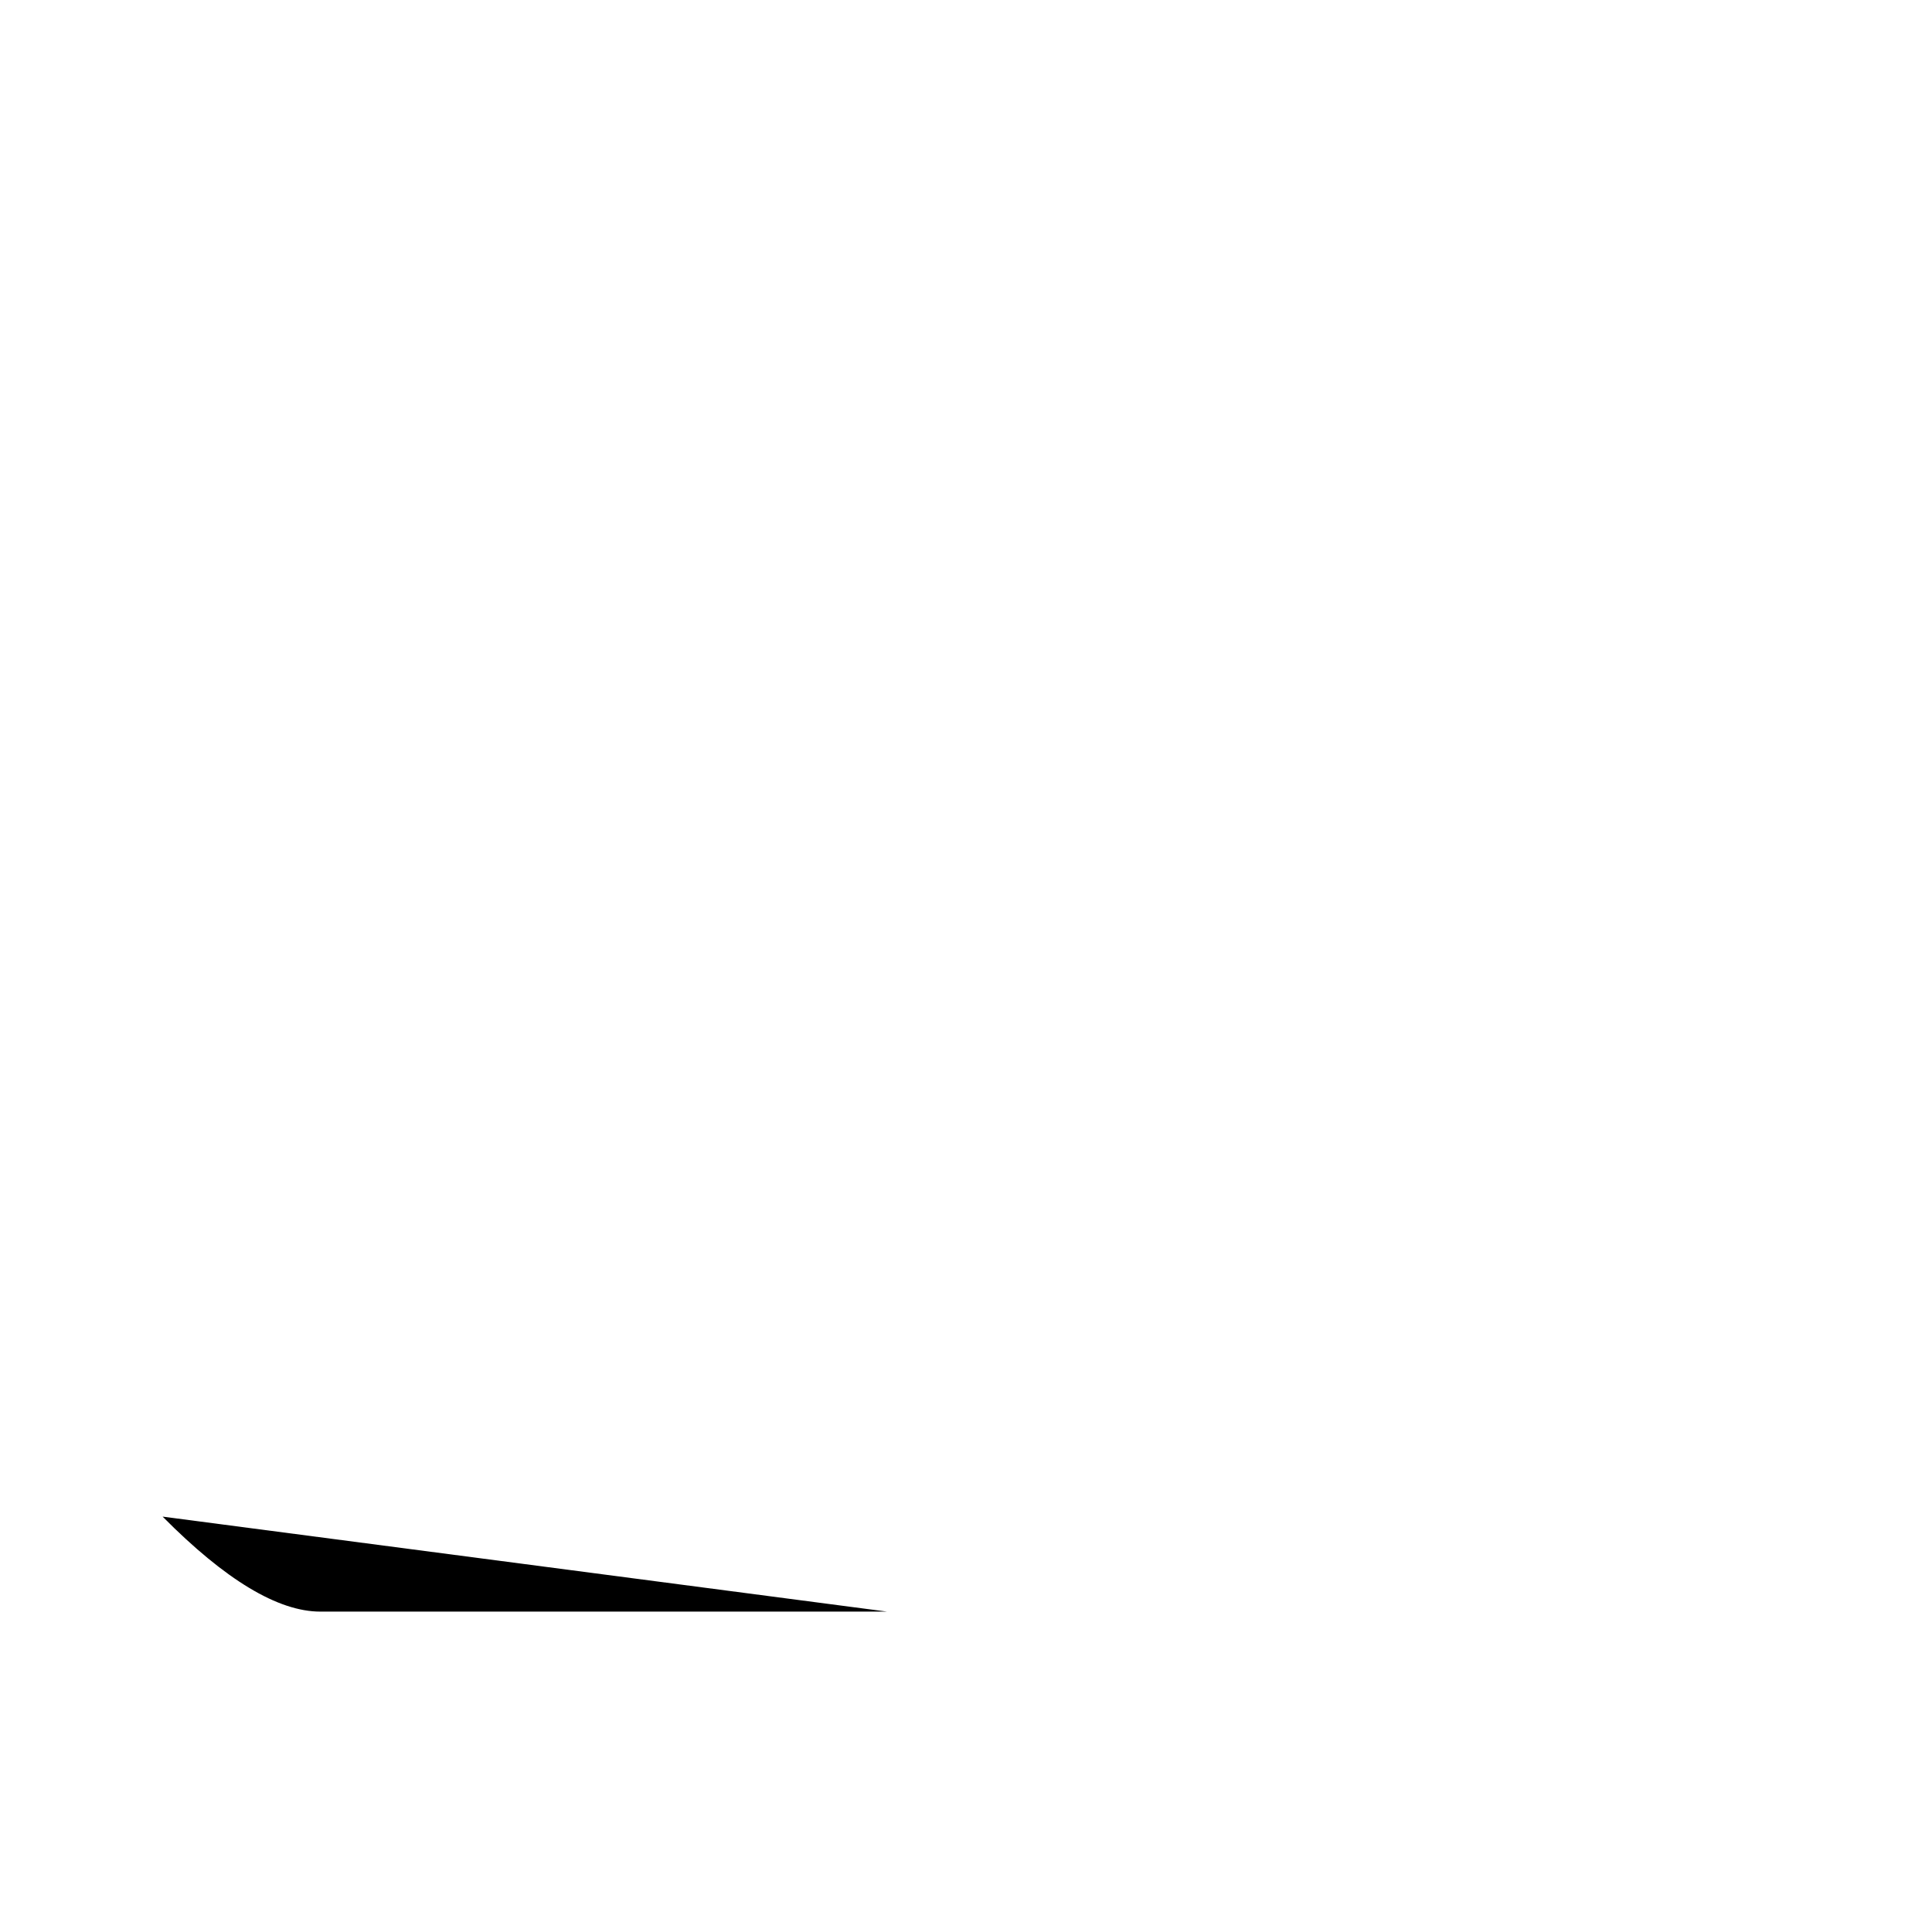
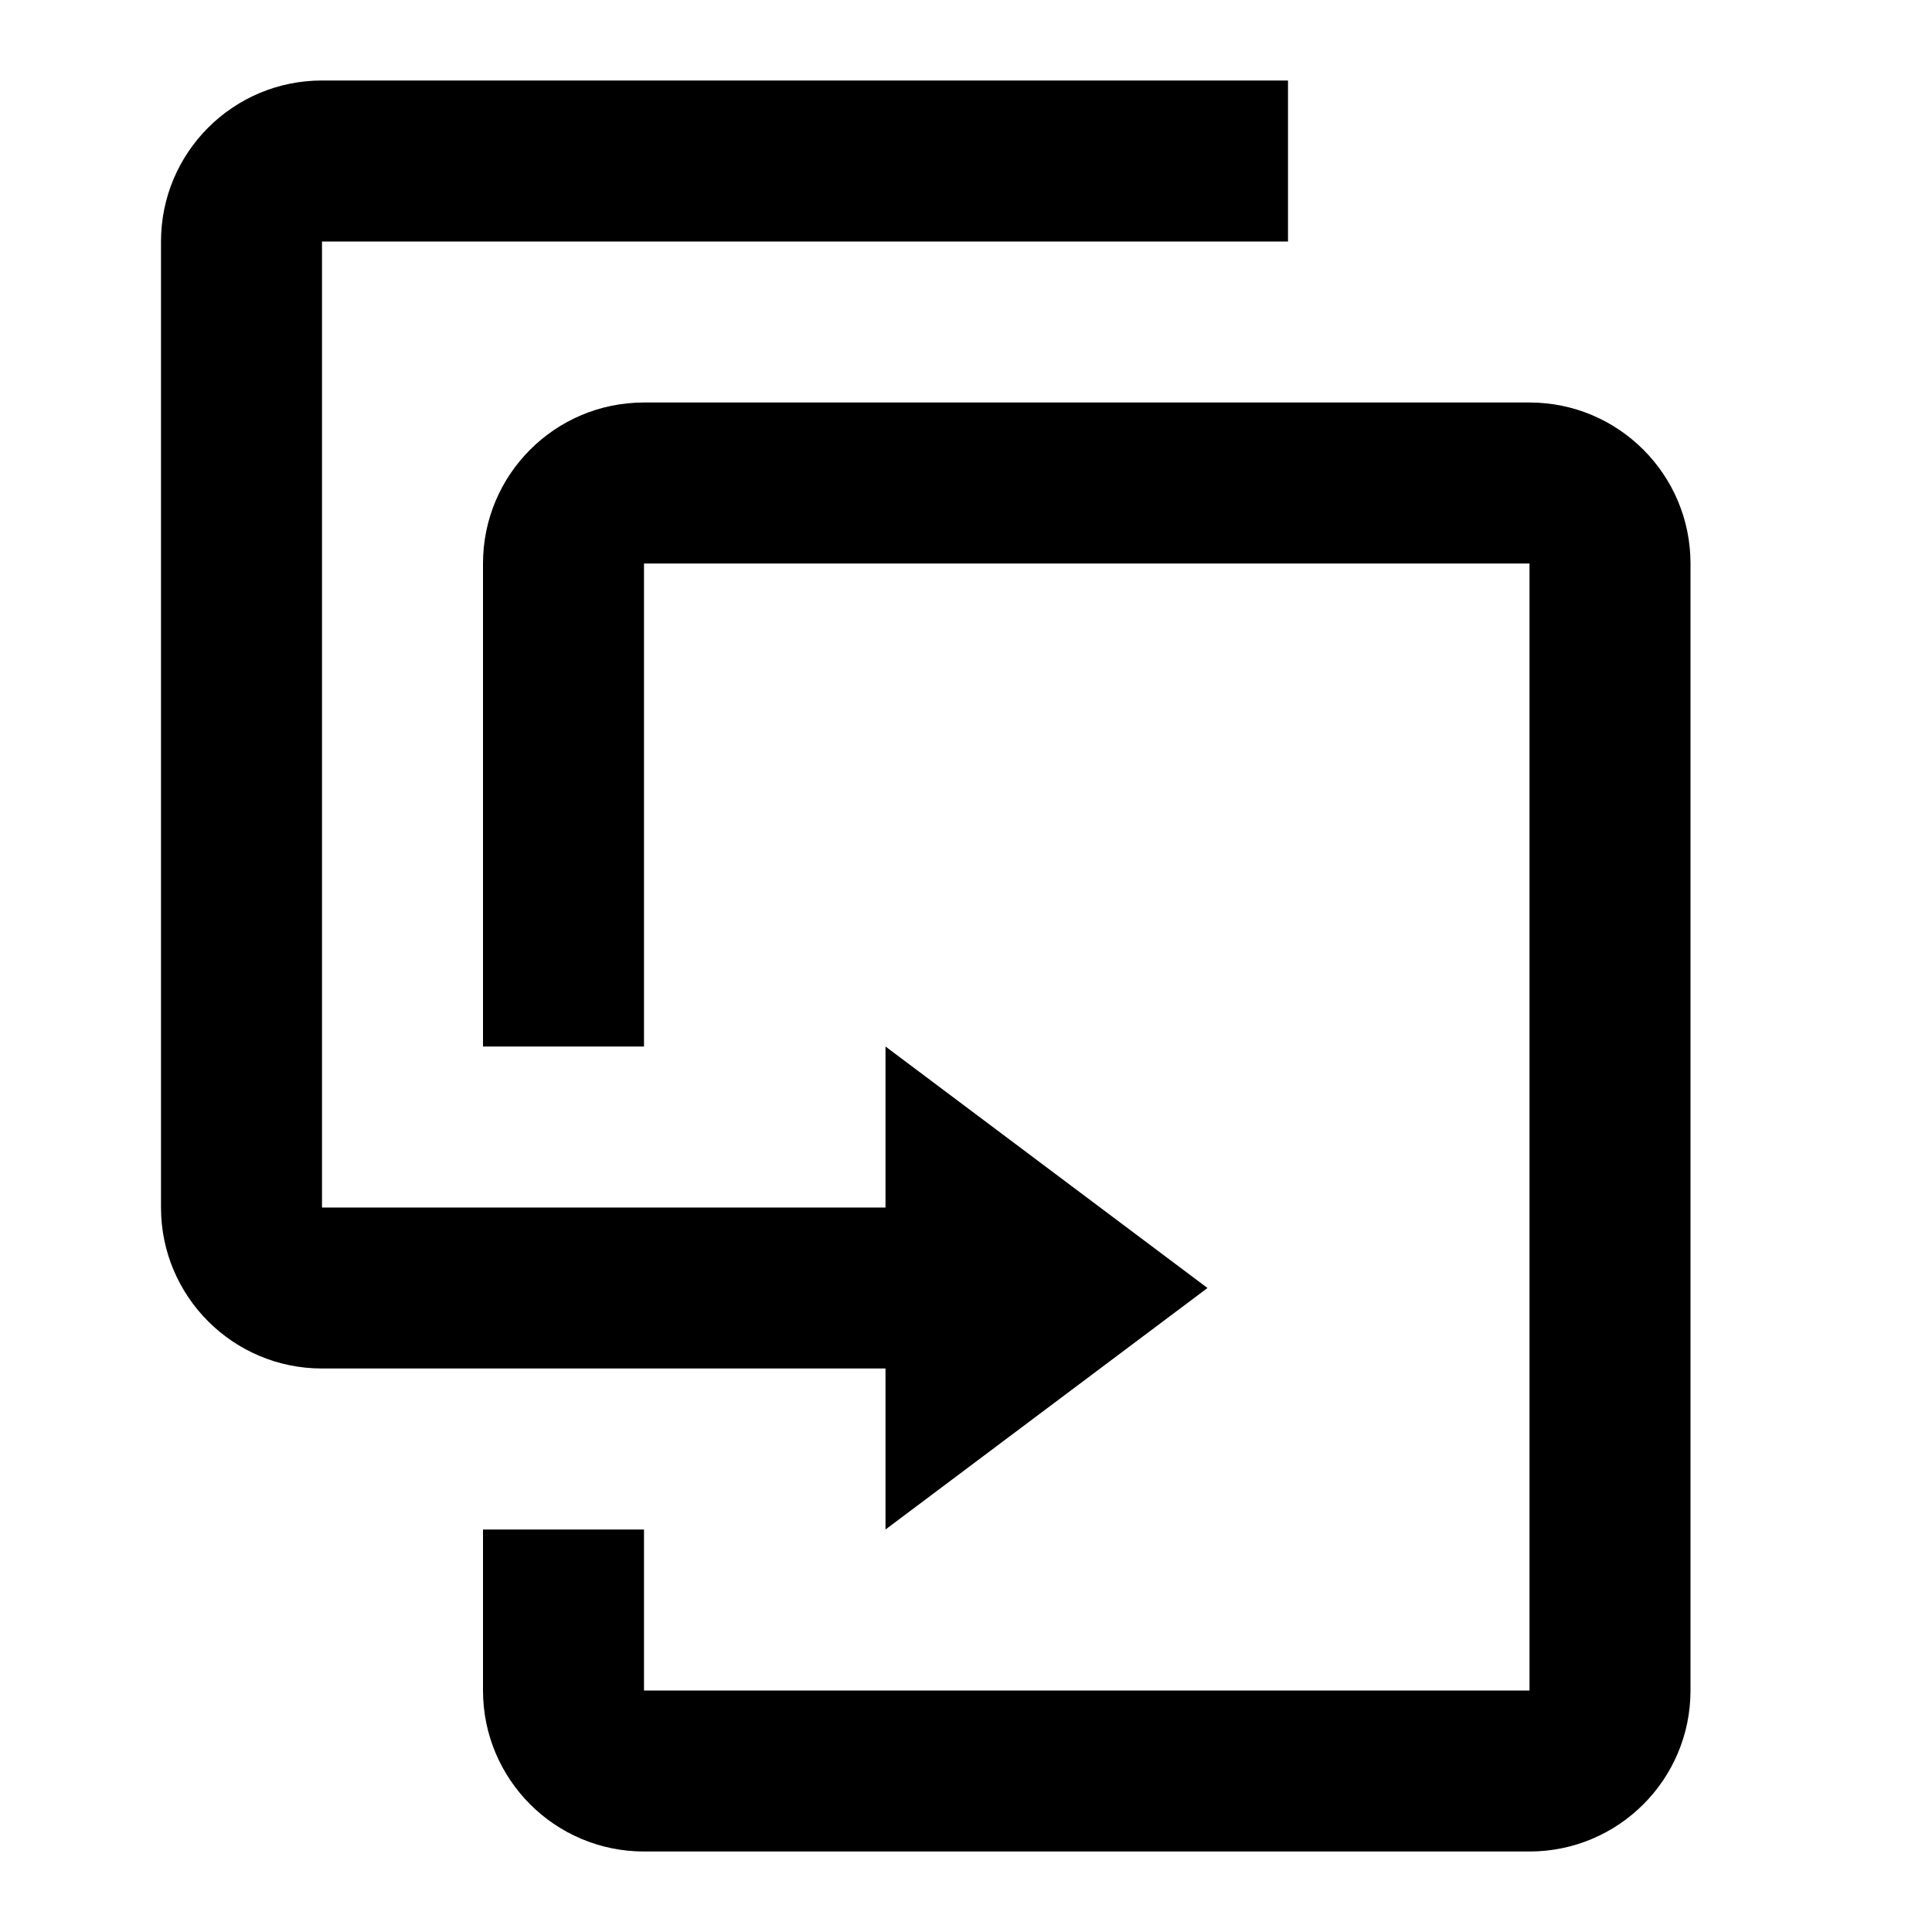
<svg xmlns="http://www.w3.org/2000/svg" viewBox="0 0 24 24">
-   <path d="M11.02 20.02L3.98 20.02Q3.19 20.02 2.02 18.84 2.02 18.00L2.02 6.00Q2.02 5.16 3.19 3.98 3.98 3.98L15.98 3.98L15.98 6.00L3.98 6.00L3.98 18.00L11.02 18.00L11.02 15.98L15.00 18.98L11.02 21.98ZM18.98 24.00L18.98 9.98L8.02 9.98L8.02 15.98L6.00 15.98L6.00 9.98Q6.00 9.19 7.17 8.02 8.02 8.02L18.98 8.02Q19.83 8.02 21.00 9.19 21.00 9.98L21.00 24.00Q21.00 24.84 19.83 26.02 18.98 26.02L8.02 26.02Q7.17 26.02 6.00 24.84 6.00 24.00L6.00 21.98L8.02 21.98L8.02 24.00Z" />
+   <path d="M11,17H4A2,2 0 0,1 2,15V3A2,2 0 0,1 4,1H16V3H4V15H11V13L15,16L11,19V17M19,21V7H8V13H6V7A2,2 0 0,1 8,5H19A2,2 0 0,1 21,7V21A2,2 0 0,1 19,23H8A2,2 0 0,1 6,21V19H8V21H19Z" />
</svg>
